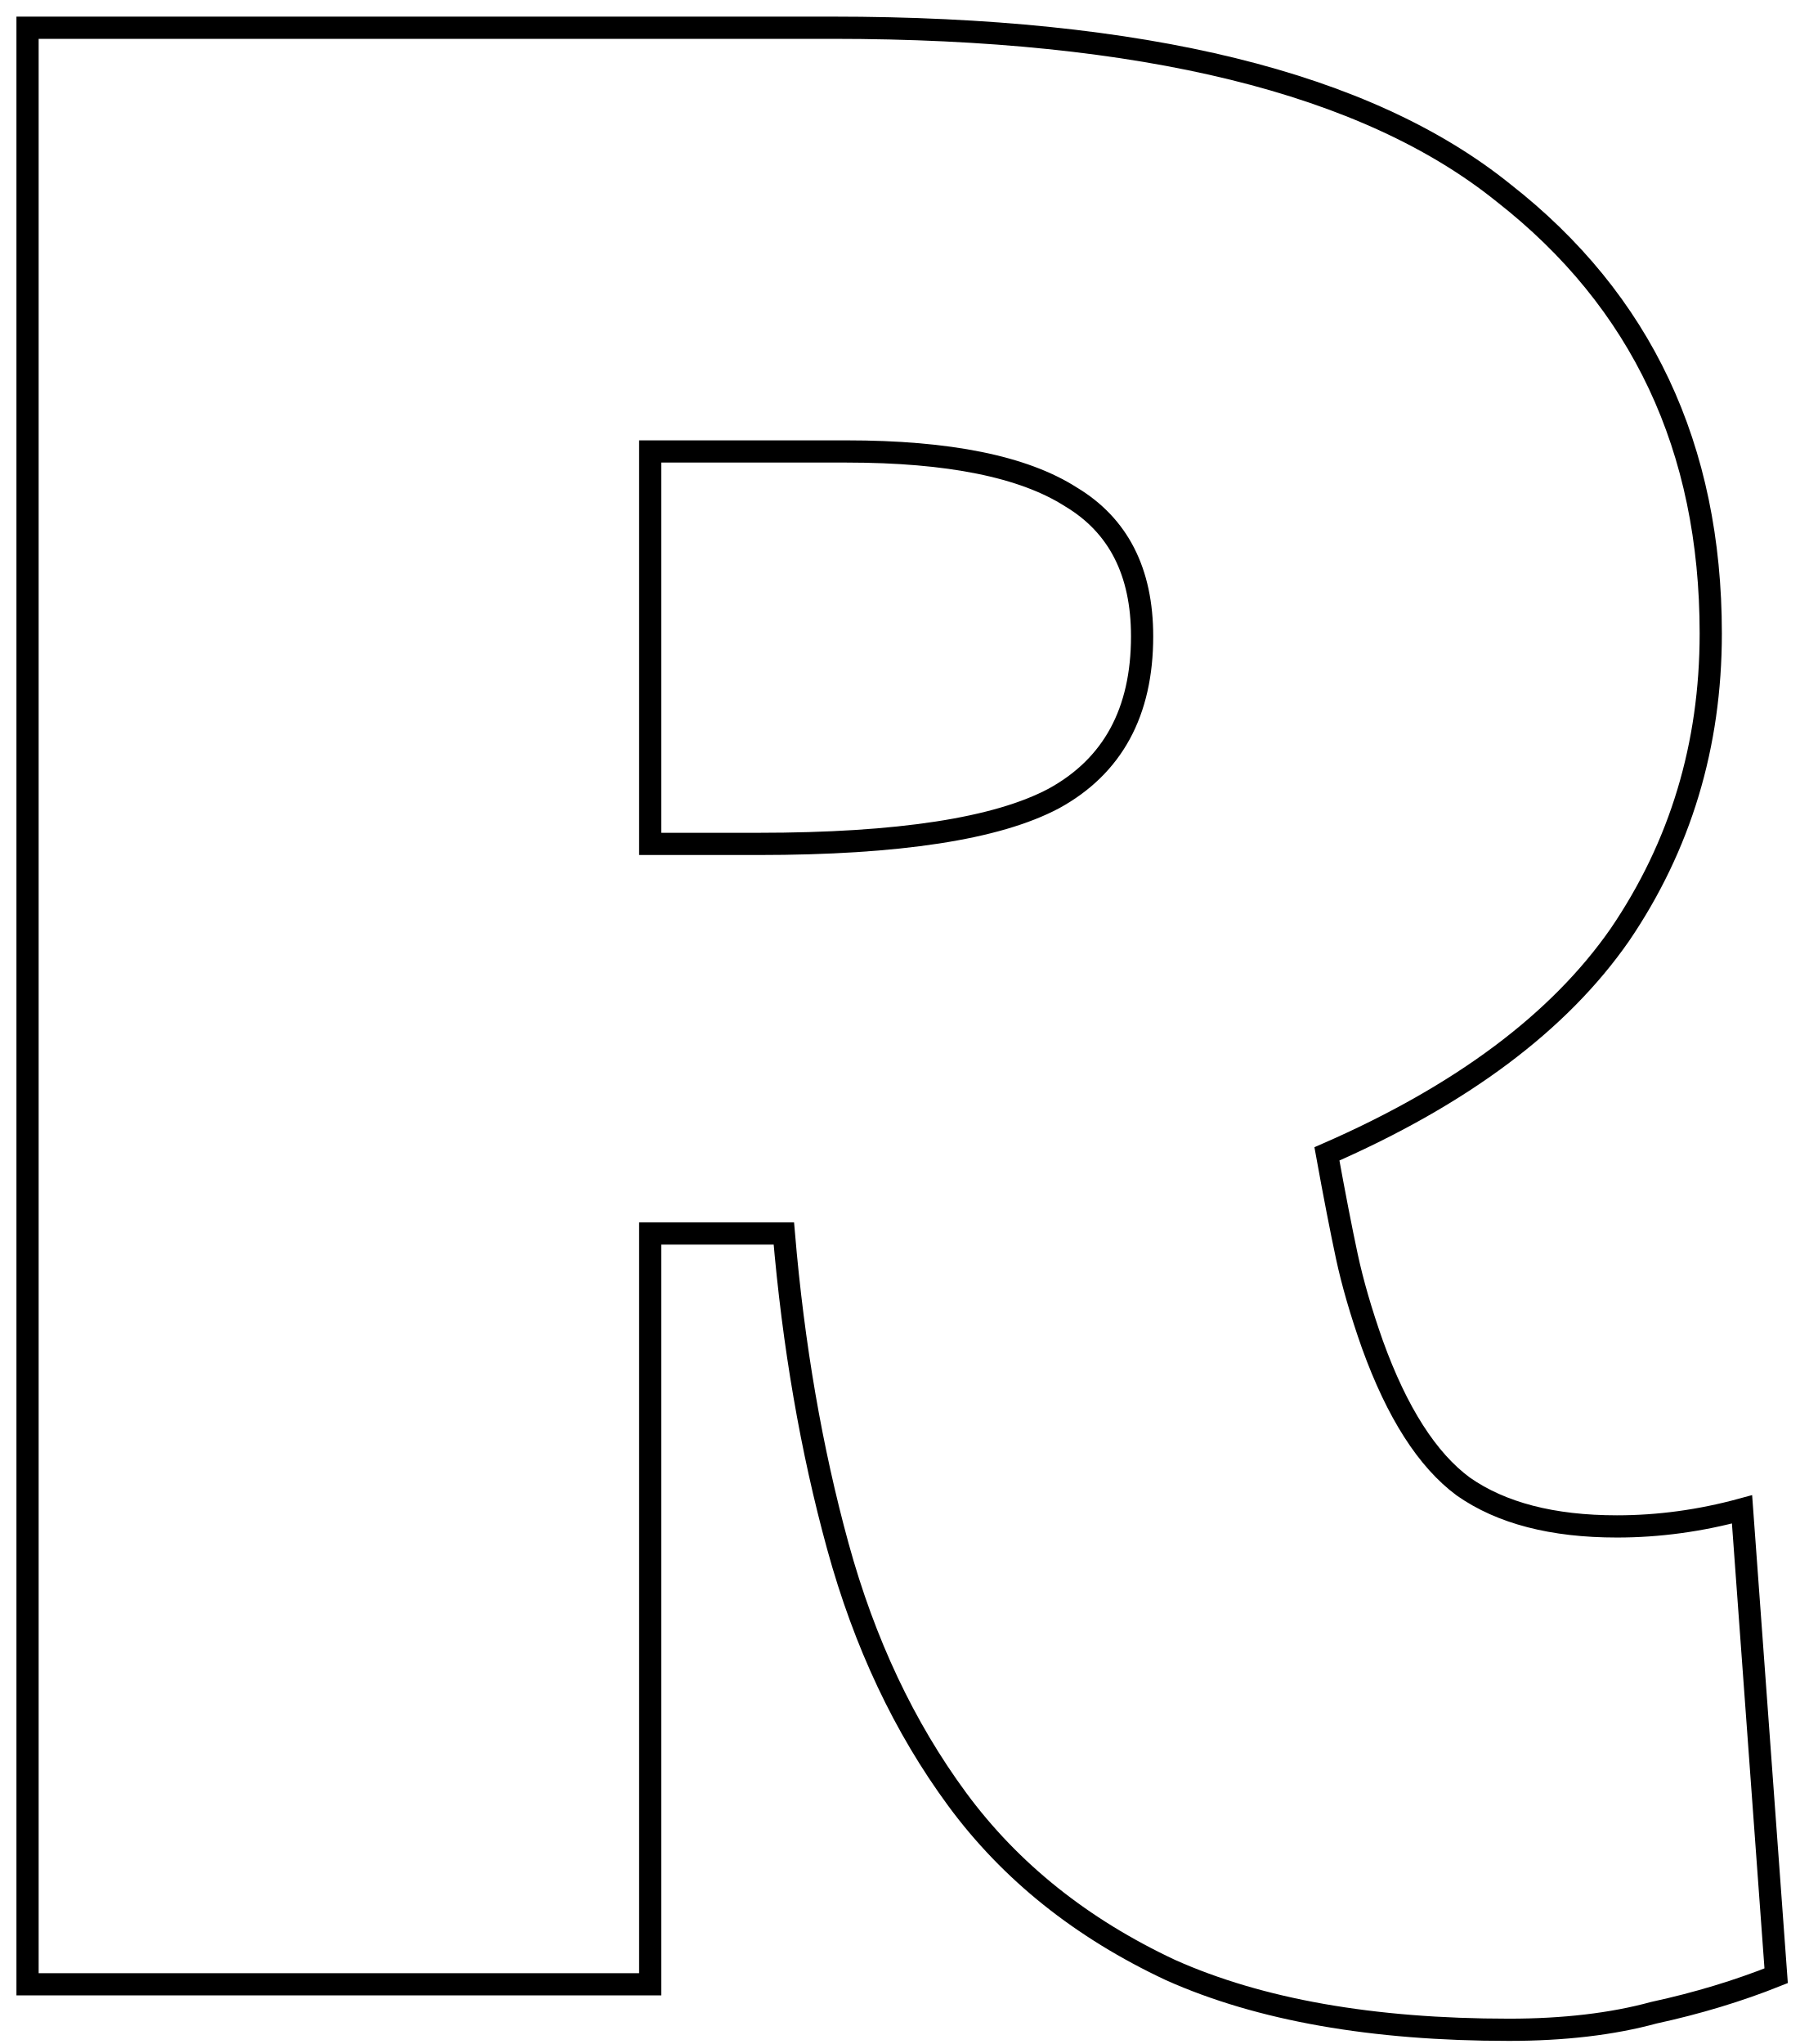
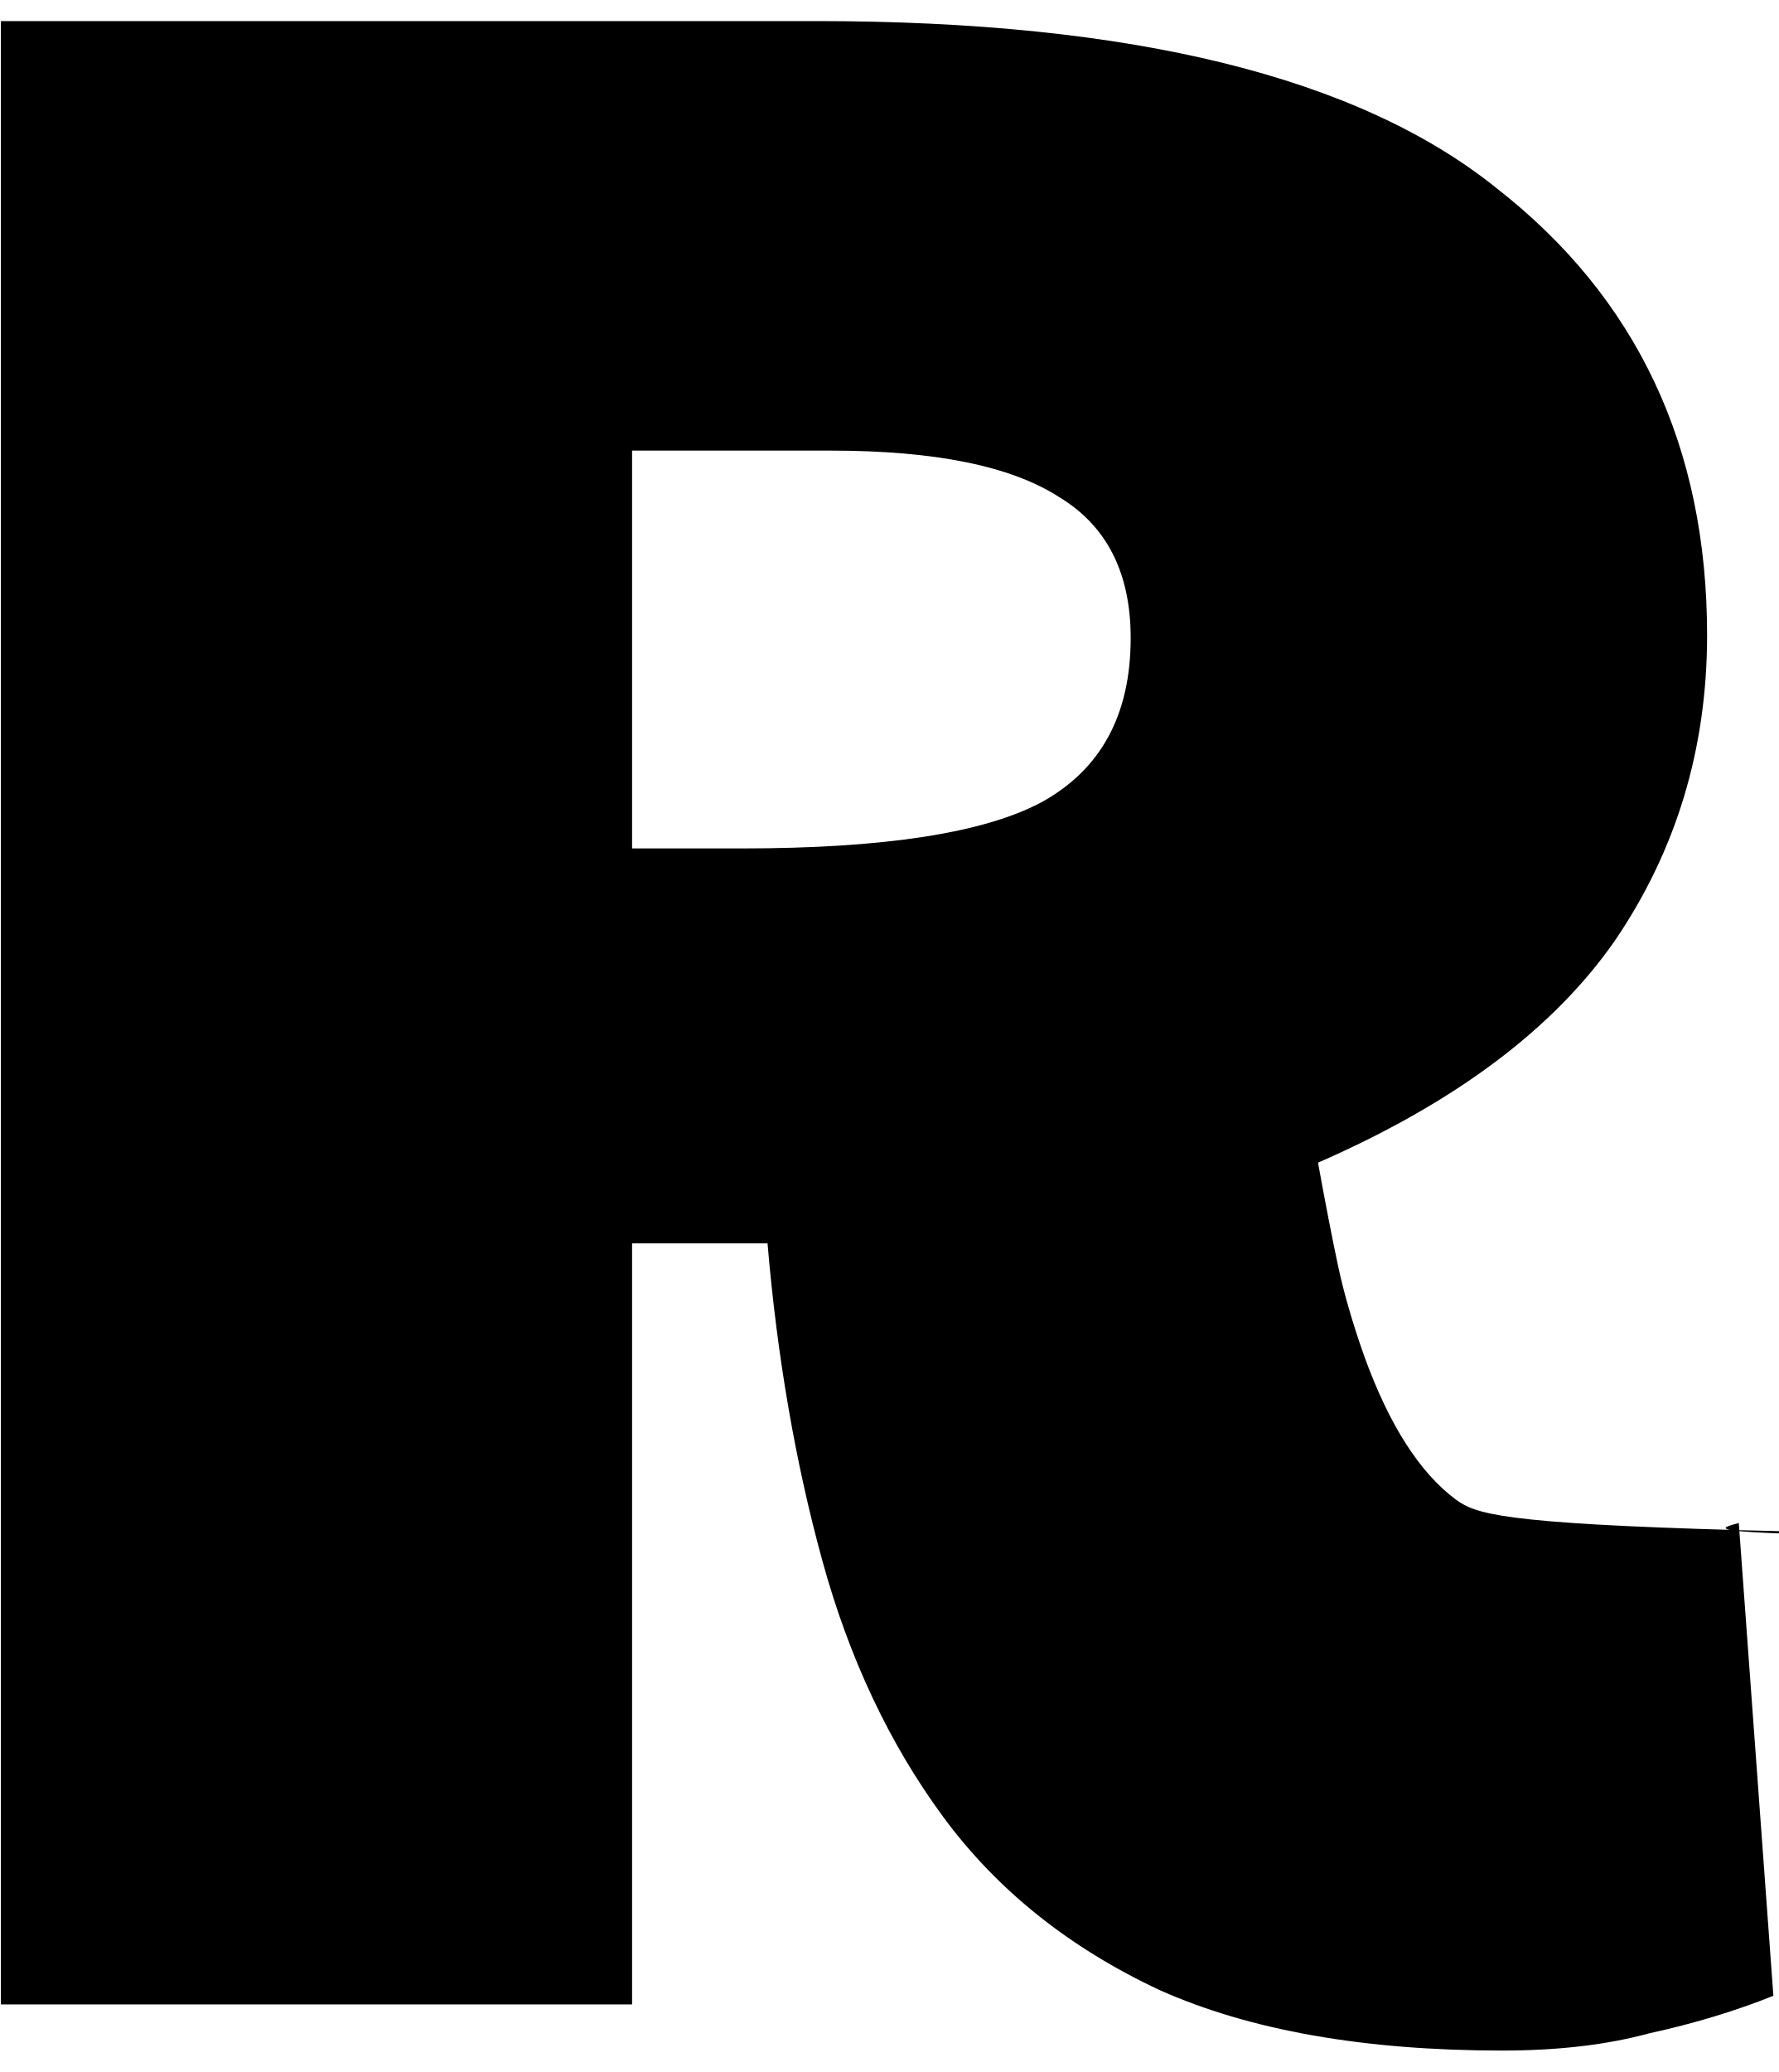
- <svg xmlns="http://www.w3.org/2000/svg" width="81" height="92" viewBox="0 0 81 92" fill="none">
-   <path d="M67.928 91.36C61.784 91.36 56.707 90.464 52.696 88.672C48.685 86.794 45.485 84.234 43.096 80.992C40.707 77.749 38.915 73.952 37.72 69.6C36.525 65.248 35.715 60.554 35.288 55.52H29.272V89.312H1.24V1.248H37.464C51.459 1.248 61.528 3.722 67.672 8.672C73.901 13.536 77.016 20.149 77.016 28.512C77.016 33.546 75.651 38.069 72.92 42.08C70.189 46.005 65.795 49.29 59.736 51.936C60.077 53.813 60.376 55.349 60.632 56.544C60.888 57.738 61.272 59.061 61.784 60.512C62.893 63.584 64.259 65.717 65.88 66.912C67.587 68.106 69.891 68.704 72.792 68.704C74.669 68.704 76.547 68.448 78.424 67.936L79.96 88.928C78.253 89.61 76.419 90.165 74.456 90.592C72.579 91.104 70.403 91.36 67.928 91.36ZM29.272 37.984H34.136C40.451 37.984 44.888 37.301 47.448 35.936C50.093 34.485 51.416 32.053 51.416 28.64C51.416 25.738 50.349 23.648 48.216 22.368C46.083 21.002 42.712 20.32 38.104 20.32H29.272V37.984Z" stroke="black" />
+ <svg xmlns="http://www.w3.org/2000/svg" width="79" height="92" viewBox="0 0 79 92" fill="none">
+   <path d="M66.728 91.048C60.584 91.048 55.507 90.152 51.496 88.36C47.485 86.483 44.285 83.923 41.896 80.68C39.507 77.437 37.715 73.64 36.52 69.288C35.325 64.936 34.515 60.243 34.088 55.208H28.072V89H0.04V0.936H36.264C50.259 0.936 60.328 3.411 66.472 8.36C72.701 13.224 75.816 19.837 75.816 28.2C75.816 33.235 74.451 37.757 71.72 41.768C68.989 45.693 64.595 48.979 58.536 51.624C58.877 53.501 59.176 55.037 59.432 56.232C59.688 57.427 60.072 58.749 60.584 60.2C61.693 63.272 63.059 65.405 64.68 66.6C66.387 67.795 68.691 68.392 149 68.392C73.469 68.392 75.347 68.136 77.224 67.624L78.76 88.616C77.053 89.299 75.219 89.853 73.256 90.28C71.379 90.792 69.203 91.048 66.728 91.048ZM28.072 37.672H32.936C39.251 37.672 43.688 36.989 46.248 35.624C48.893 34.173 50.216 31.741 50.216 28.328C50.216 25.427 49.149 23.336 47.016 22.056C44.883 20.691 41.512 20.008 36.904 20.008H28.072V37.972Z" fill="black" />
</svg>
